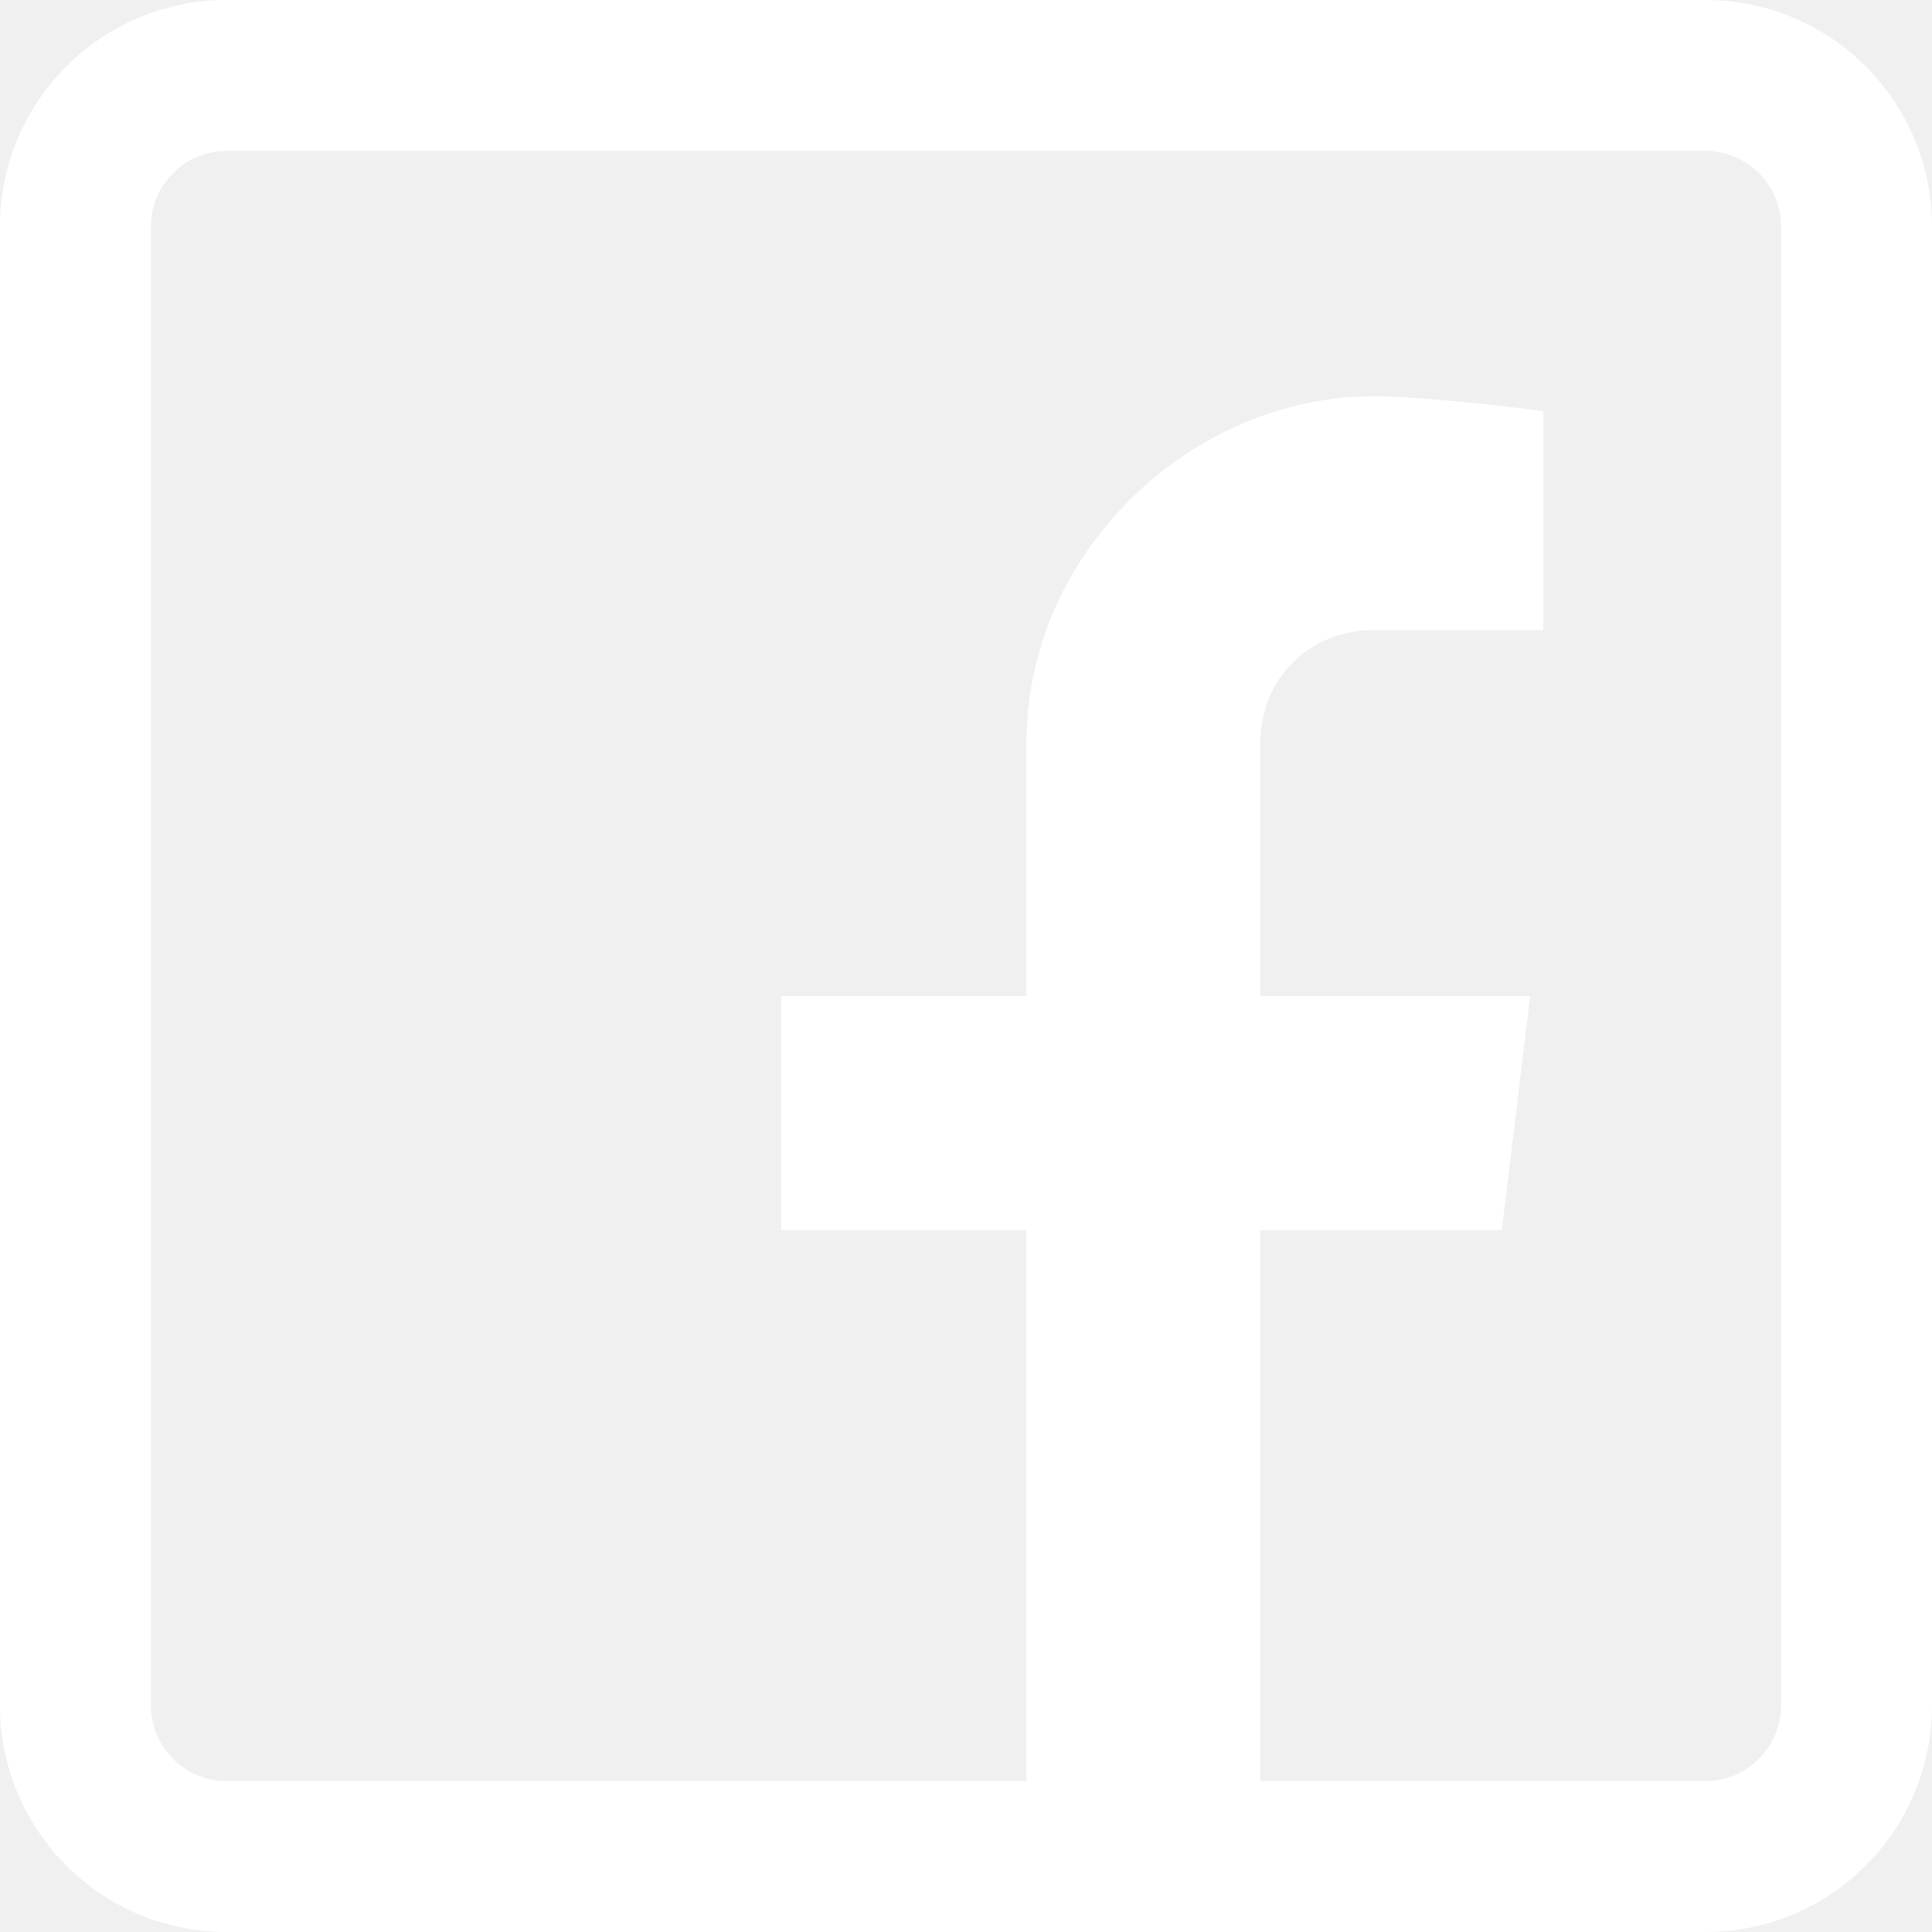
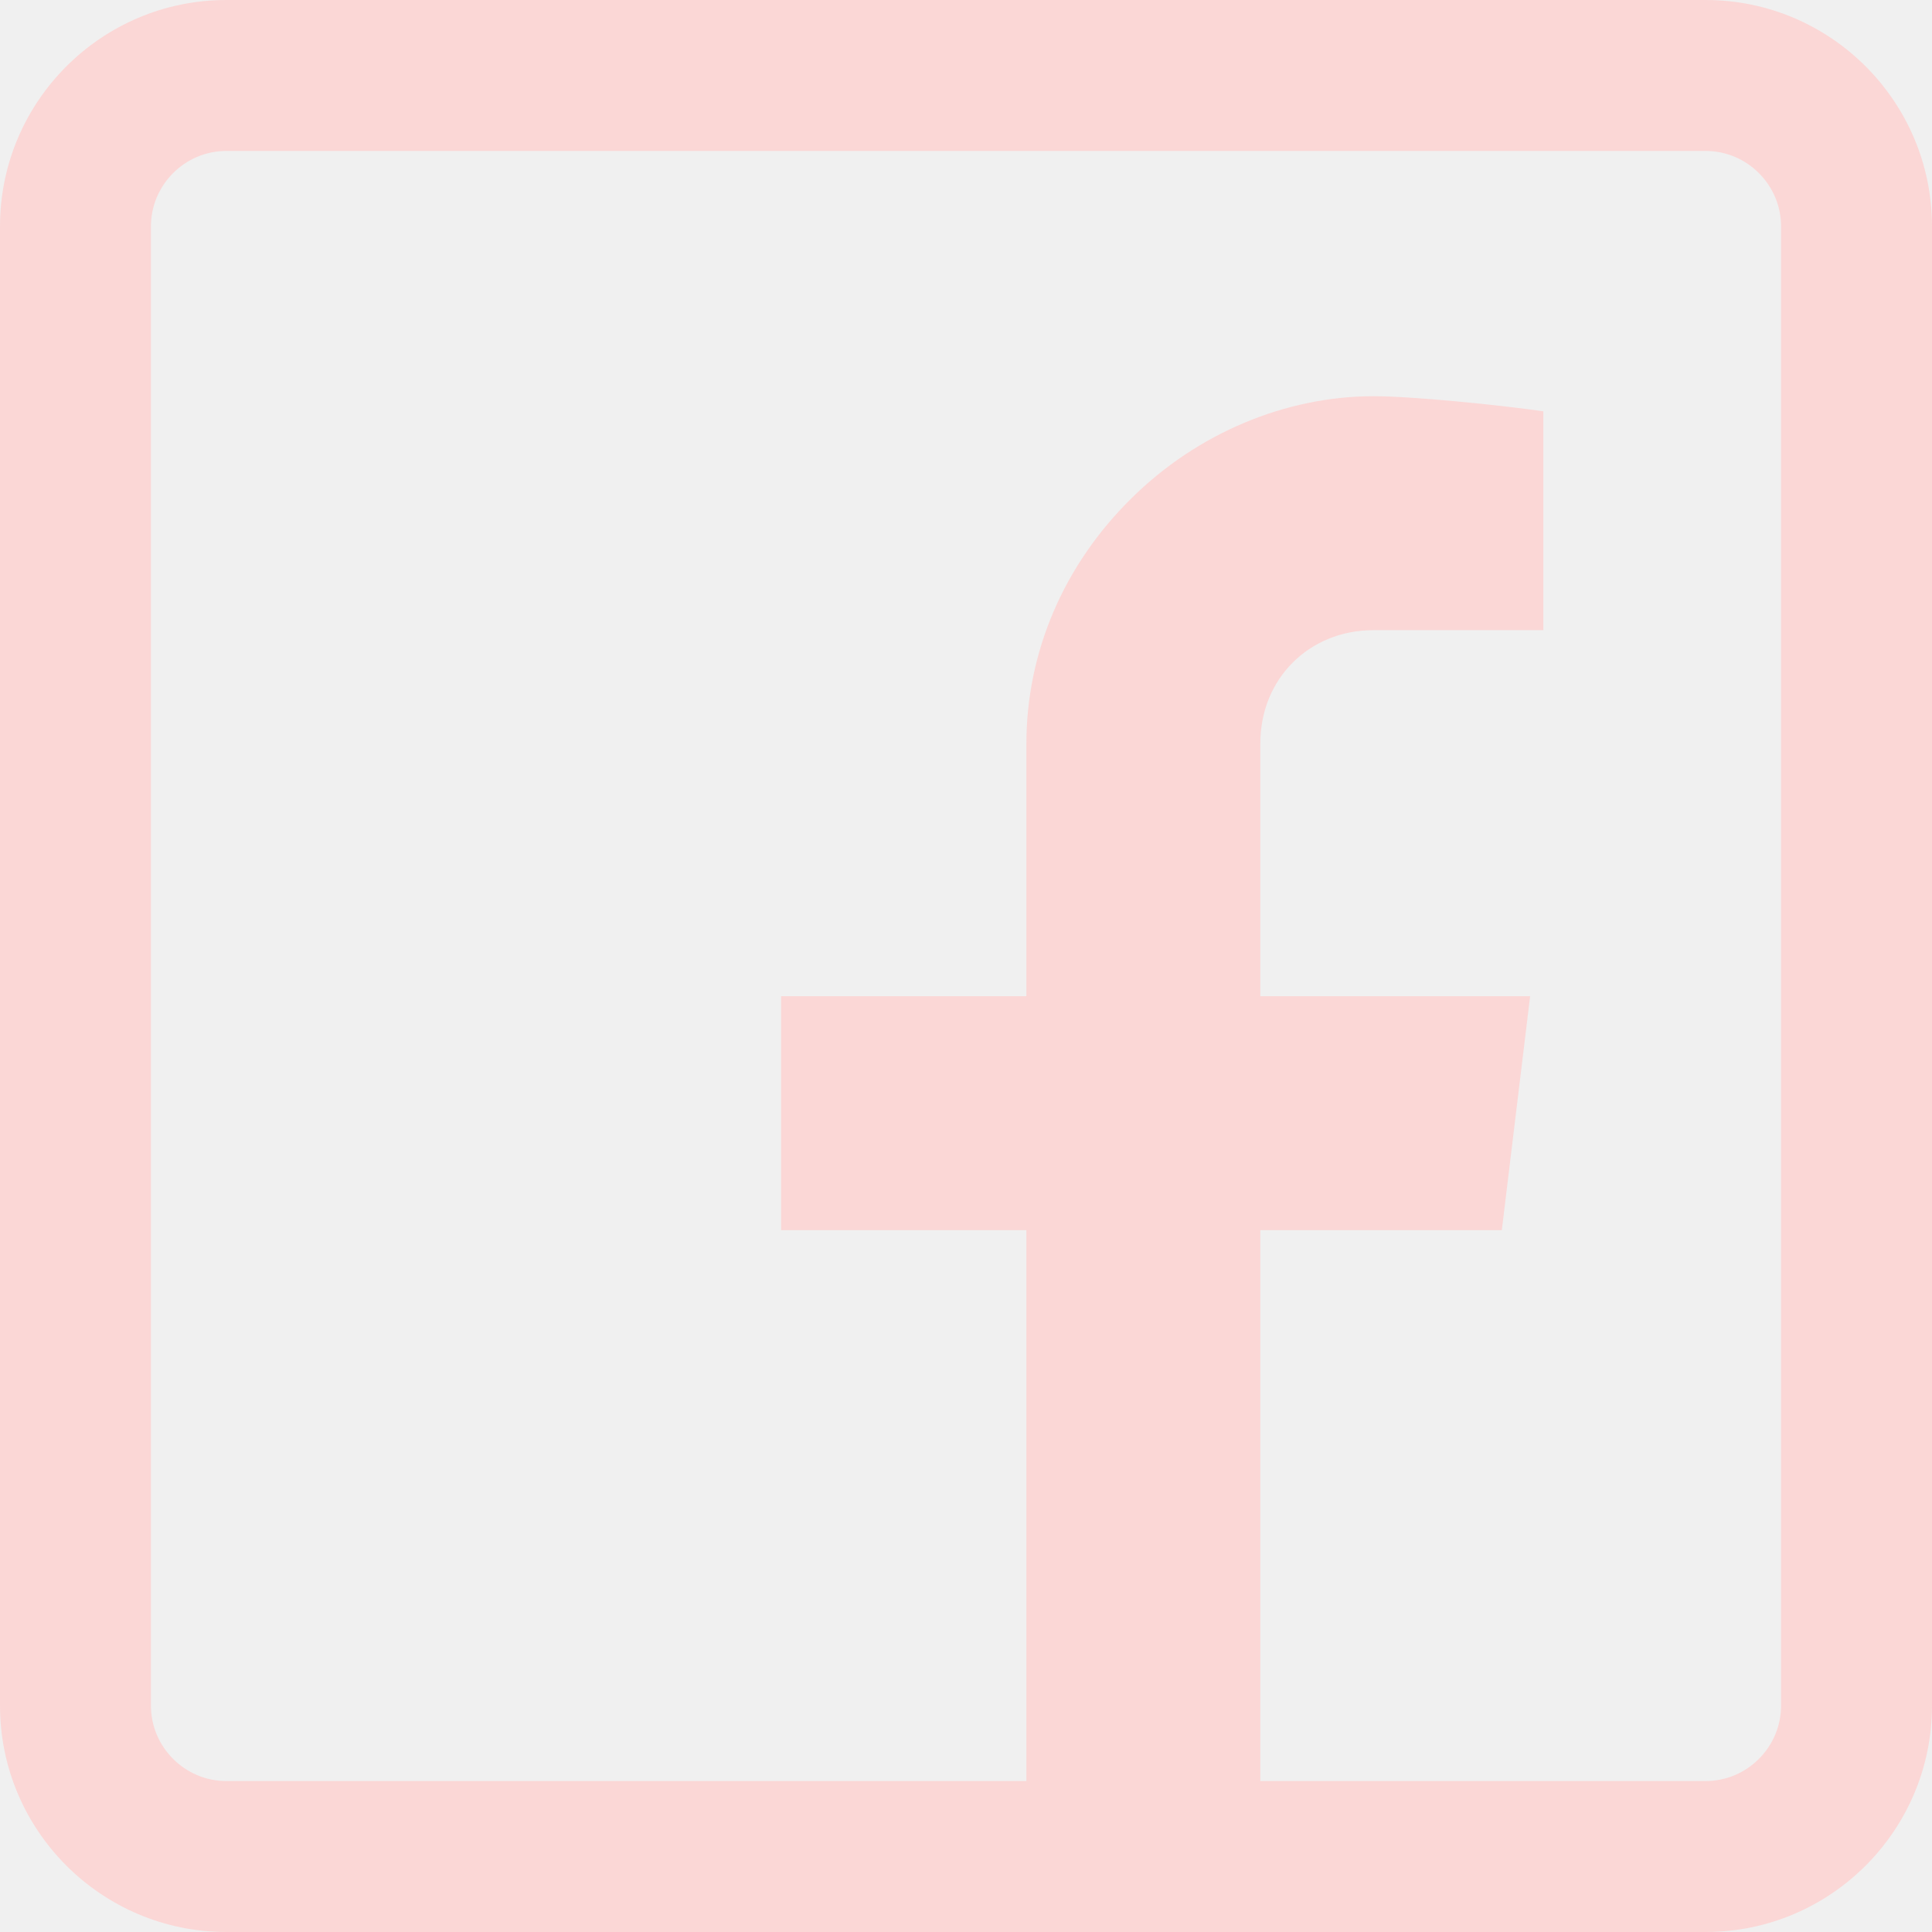
- <svg xmlns="http://www.w3.org/2000/svg" version="1.1" id="Layer_1" x="0px" y="0px" viewBox="0 0 512 512" style="enable-background:new 0 0 512 512;" xml:space="preserve">
+ <svg xmlns="http://www.w3.org/2000/svg" version="1.1" id="Layer_1" x="0px" y="0px" viewBox="-41 164.9 512 512" style="enable-background:new -41 164.9 512 512;" xml:space="preserve">
  <style type="text/css">
- 	.st0{fill:#FFFFFF;}
+ 	.st0{fill:#FBD7D6;}
</style>
-   <path class="st0" d="M452,0H60C26.9,0,0,26.9,0,60v392c0,33.1,26.9,60,60,60h392c33.1,0,60-26.9,60-60V60C512,26.9,485.1,0,452,0z   M472,452c0,11-9,20-20,20H334V326h64l7.5-62H334v-67c0-17.1,12.9-30,30-30h45v-58c-11.8-1.7-34.7-4-45-4c-23.3,0-46.7,9.8-64.1,27  c-18,17.7-27.9,40.8-27.9,65.2V264h-65v62h65v146H60c-11,0-20-9-20-20V60c0-11,9-20,20-20h392c11,0,20,9,20,20V452z" />
+   <path class="st0" d="M411,164.9H19c-33.1,0-60,26.9-60,60v392c0,33.1,26.9,60,60,60h392c33.1,0,60-26.9,60-60v-392  C471,191.8,444.1,164.9,411,164.9z M431,616.9c0,11-9,20-20,20H293v-146h64l7.5-62H293v-67c0-17.1,12.9-30,30-30h45v-58  c-11.8-1.7-34.7-4-45-4c-23.3,0-46.7,9.8-64.1,27c-18,17.7-27.9,40.8-27.9,65.2v66.8h-65v62h65v146H19c-11,0-20-9-20-20v-392  c0-11,9-20,20-20h392c11,0,20,9,20,20V616.9z" />
</svg>
